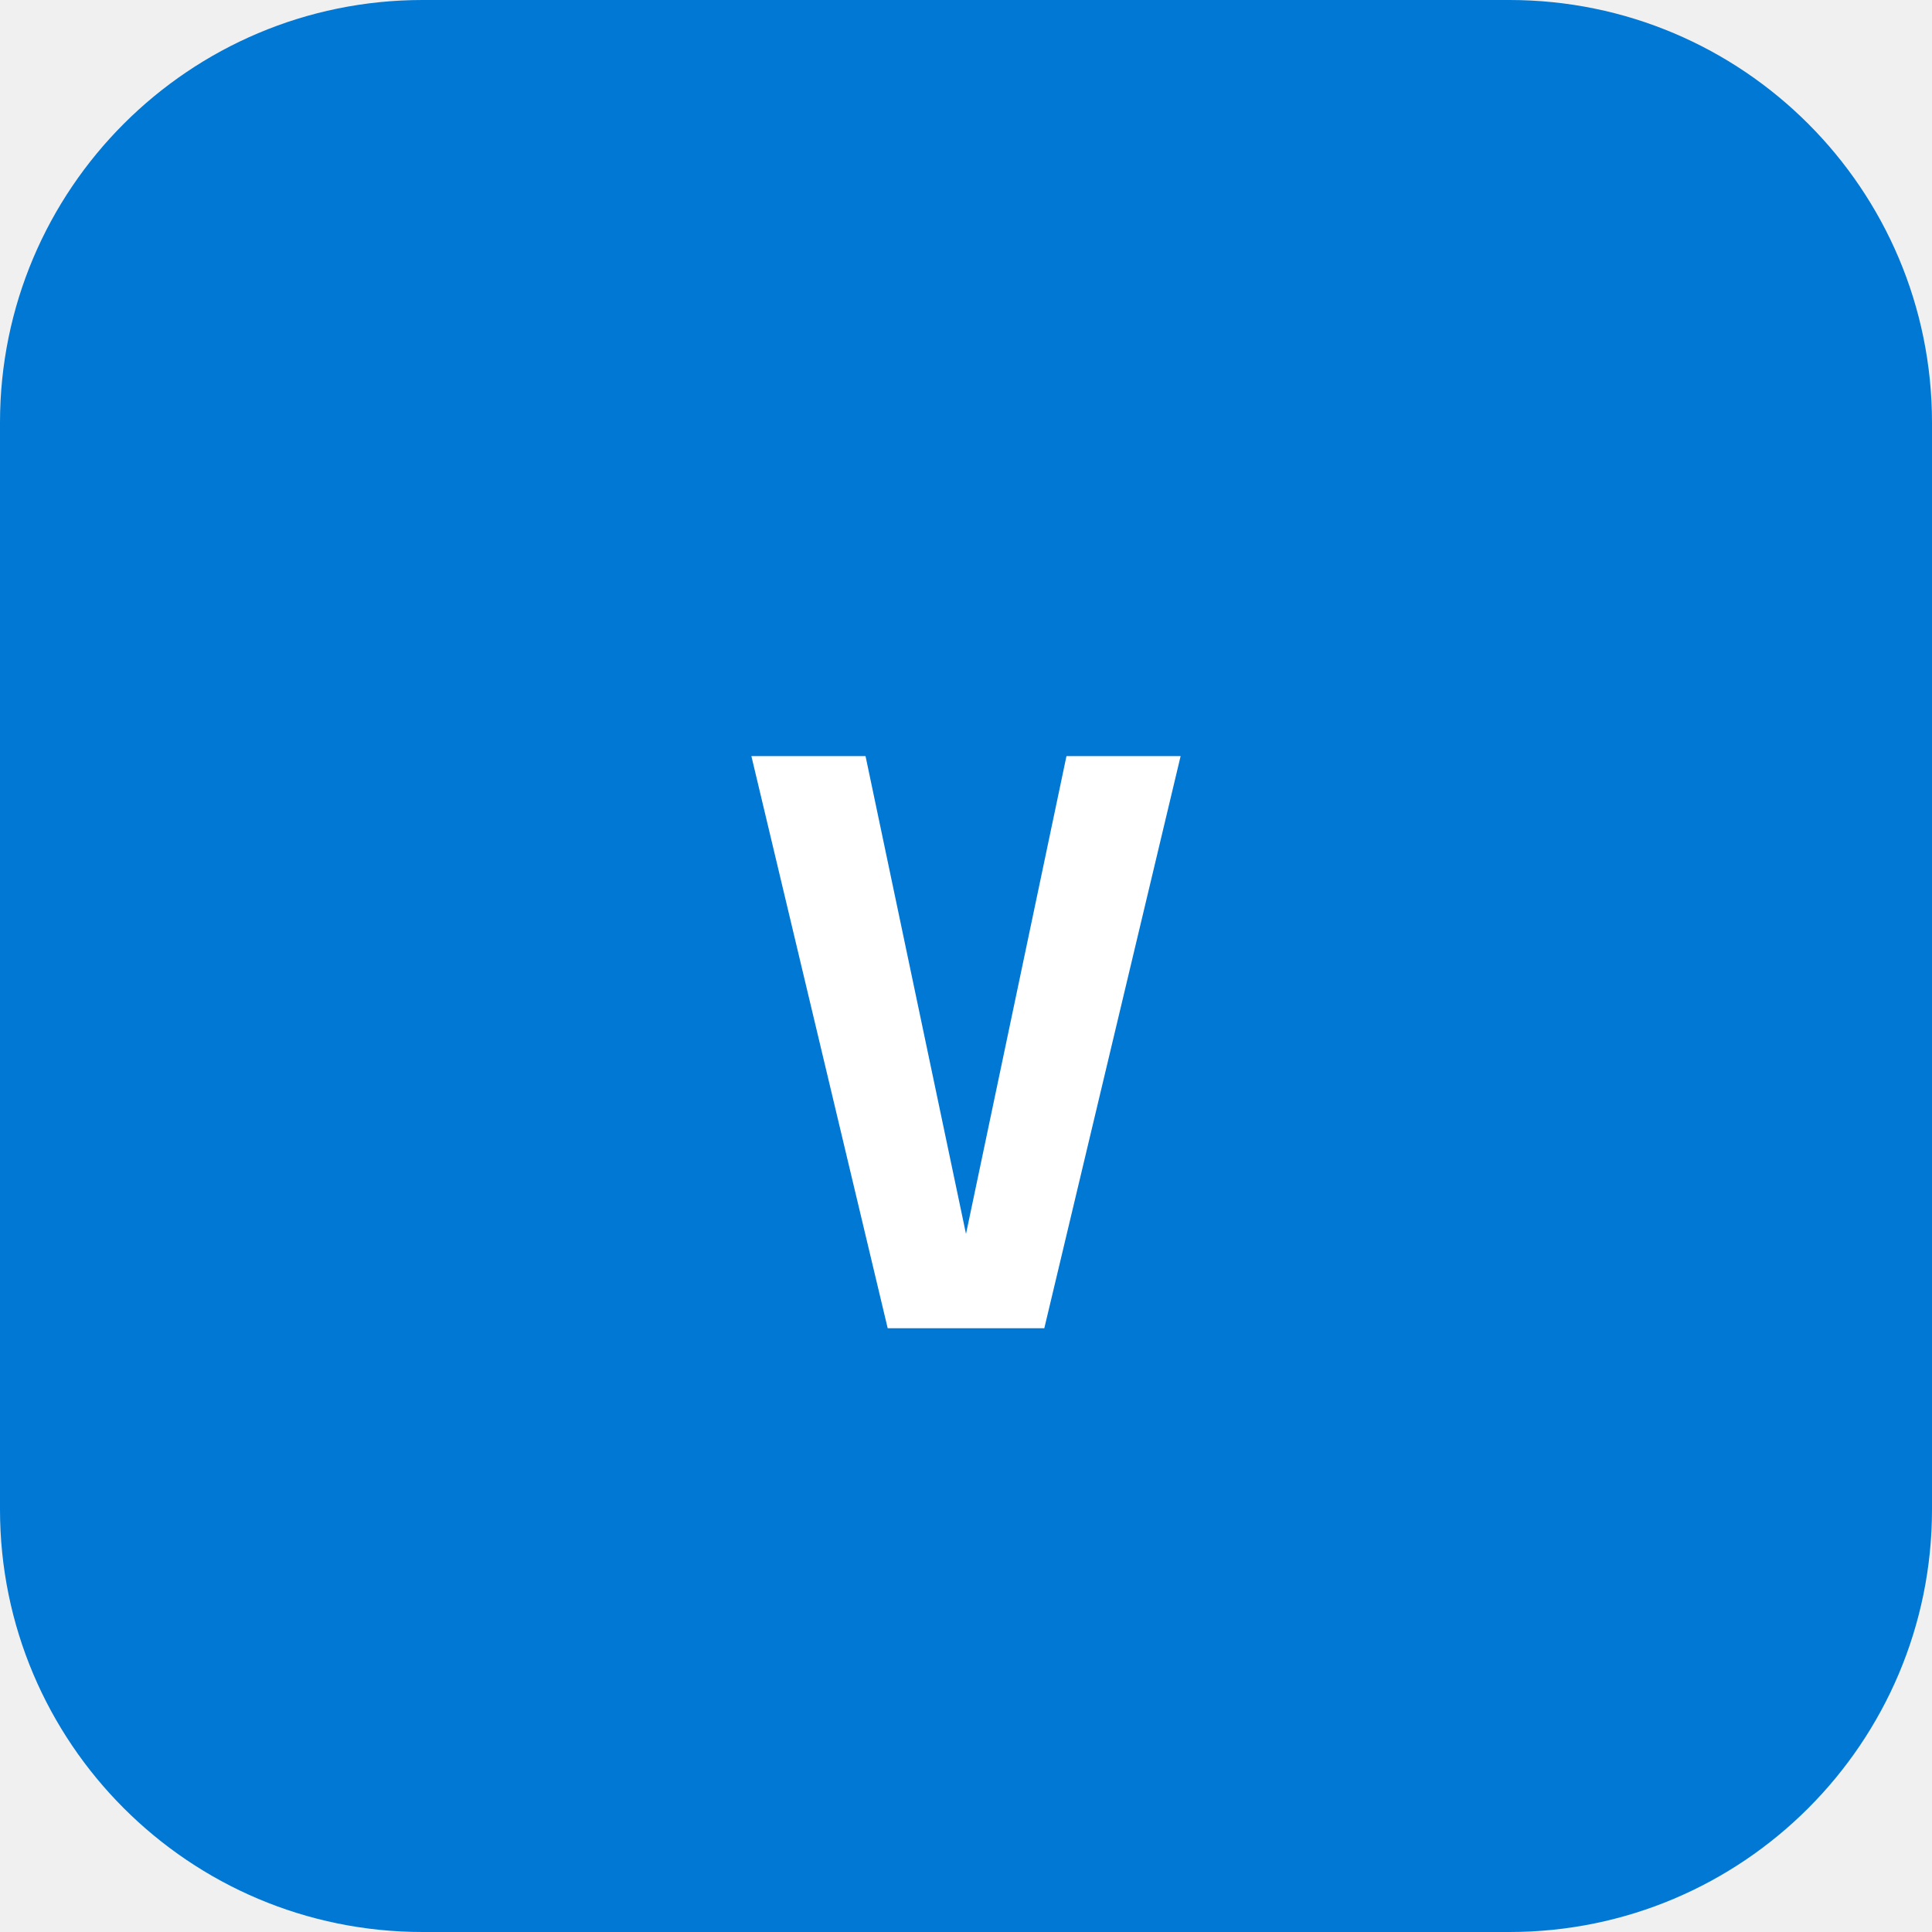
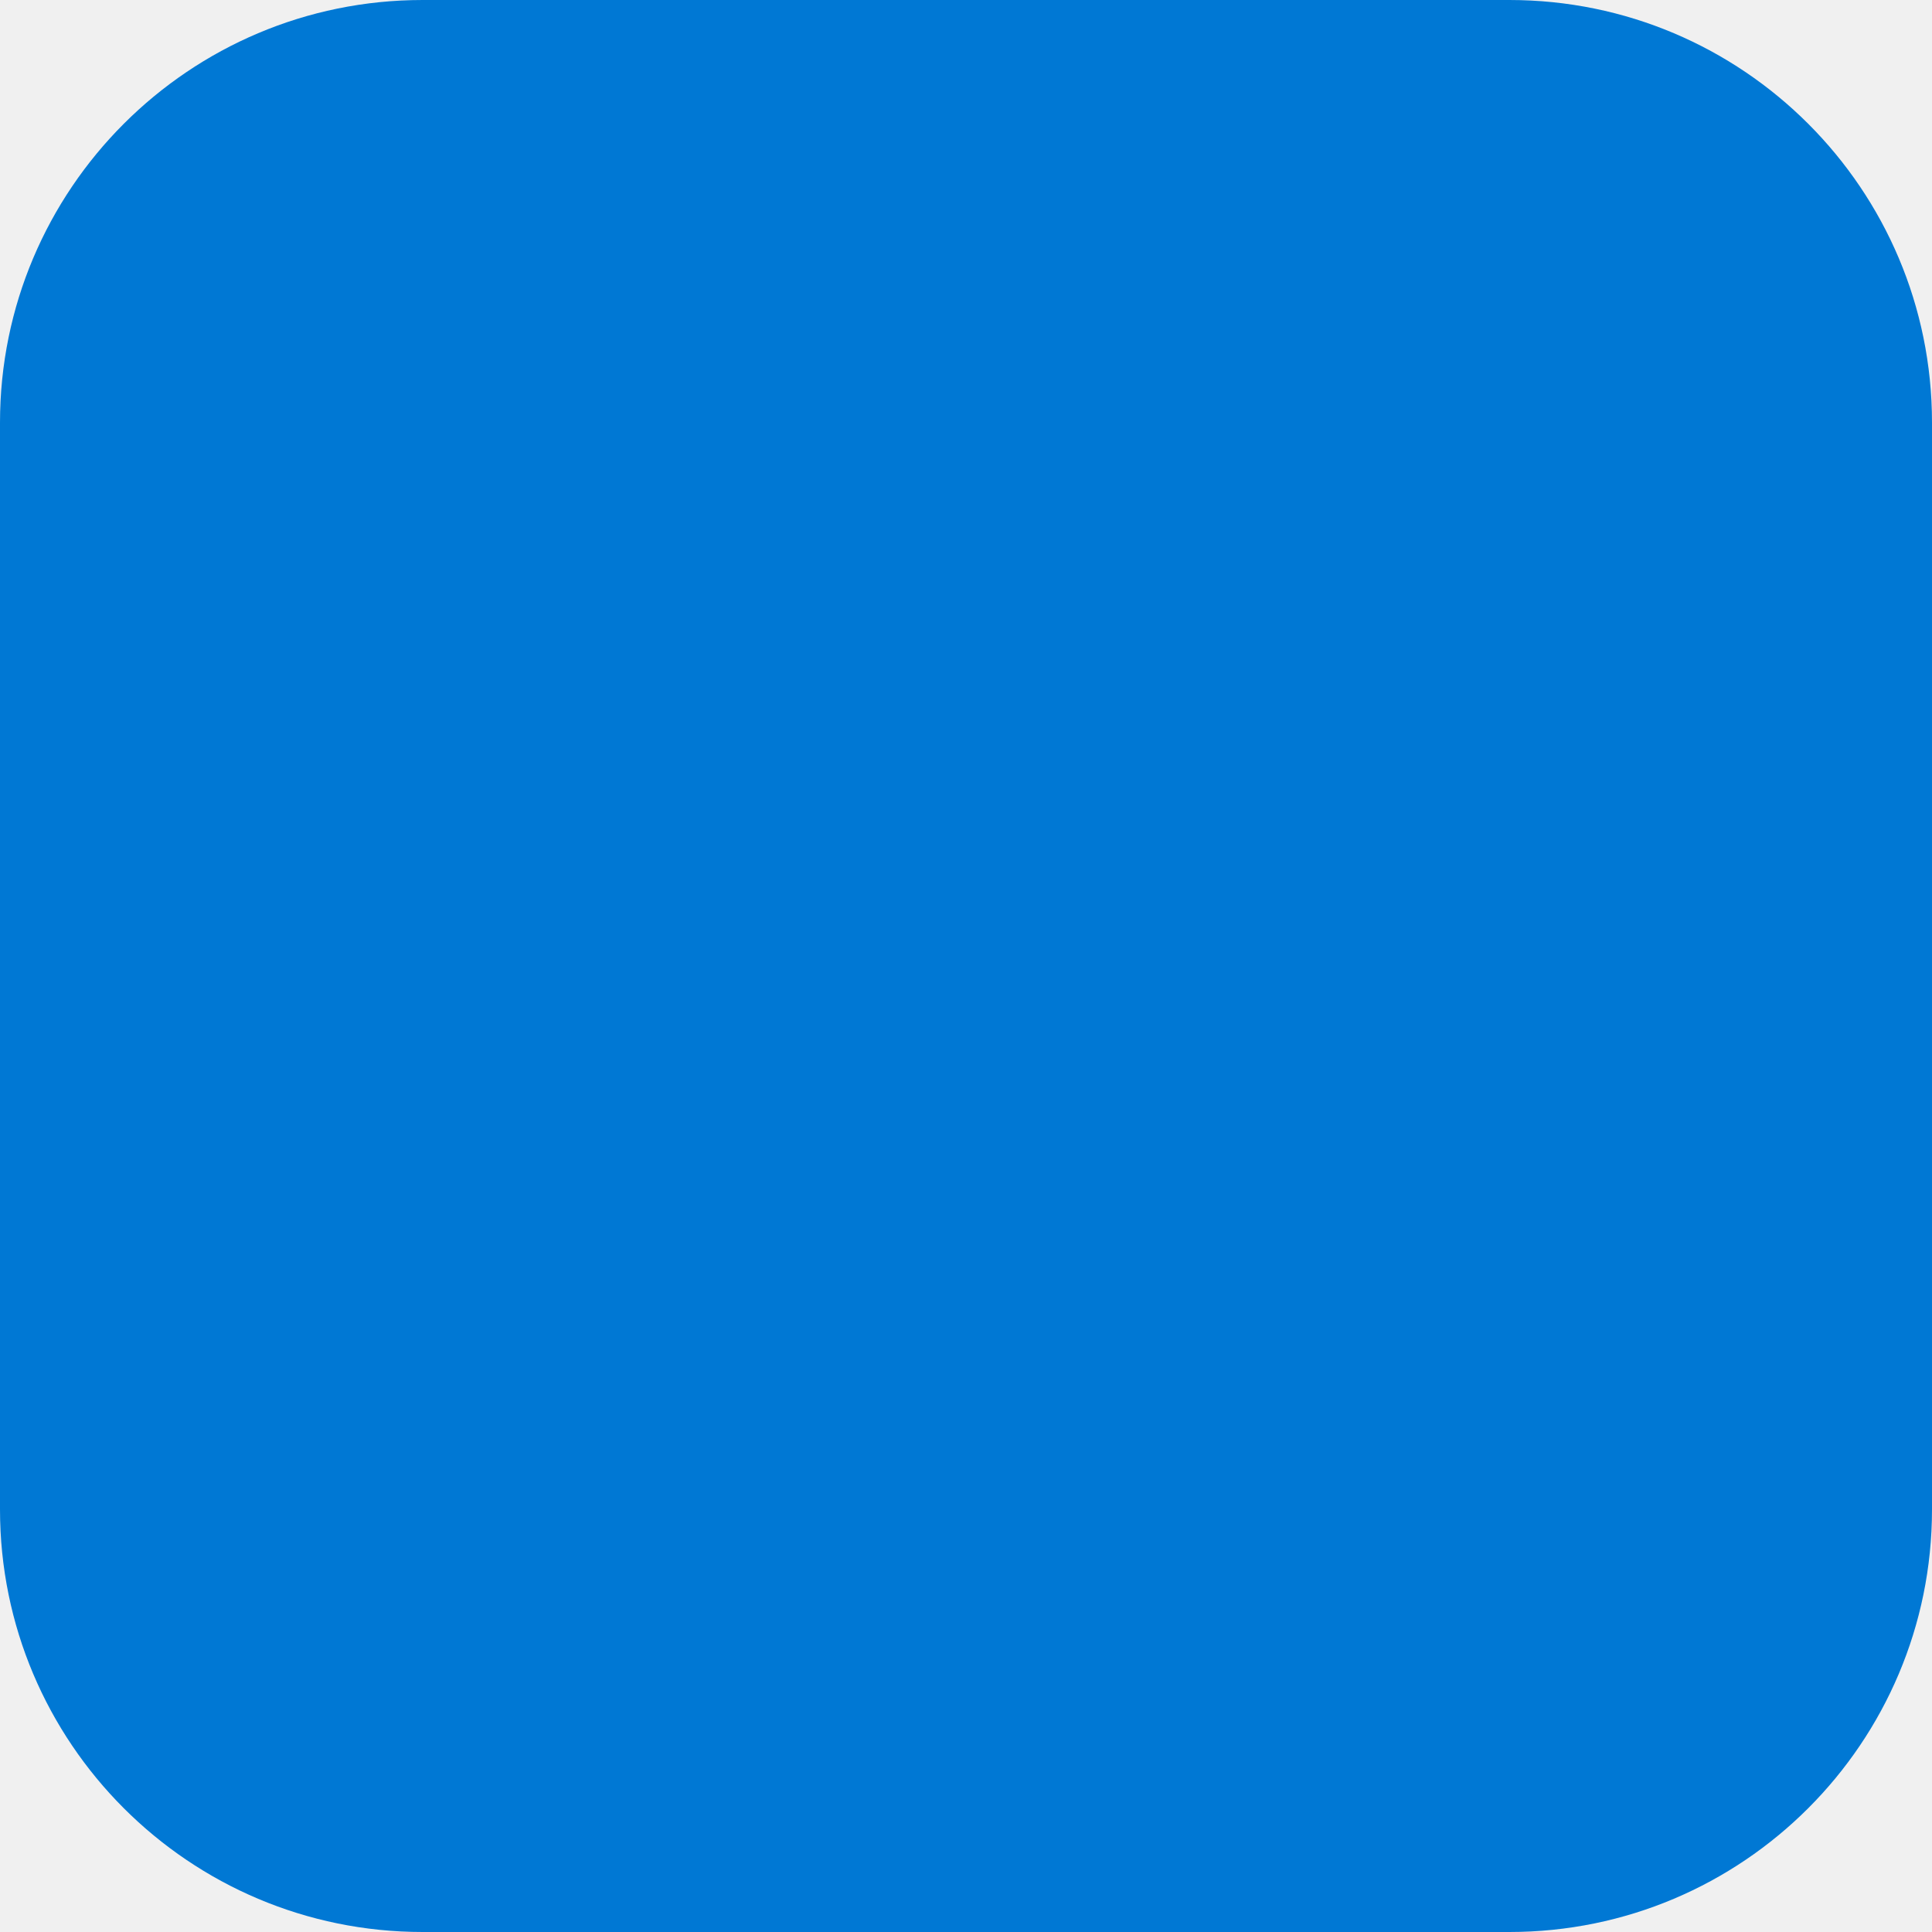
- <svg xmlns="http://www.w3.org/2000/svg" viewBox="0 0 64 64" role="img" aria-label="vscode logo">
+ <svg xmlns="http://www.w3.org/2000/svg" viewBox="0 0 64 64" role="img" aria-label="ide-vscode logo">
  <rect x="0" y="0" width="64" height="64" rx="14" fill="#0078d4" />
-   <text x="32" y="44" text-anchor="middle" font-family="ui-monospace, SFMono-Regular, Menlo, monospace" font-size="26" font-weight="800" fill="#fff">V</text>
+   <g transform="translate(31.71875 31.71875) scale(0.0234375)" fill="#fff">M0 85.333h298.667v853.333H0V85.333zm1024 0v853.333H384V85.333h640zm-554.667 160h341.333v-64H469.333v64zm341.334 533.334H469.333v64h341.333l.001-64zm128-149.334H597.333v64h341.333l.001-64zm0-149.333H597.333v64h341.333l.001-64zm0-149.333H597.333v64h341.333l.001-64z</g>
</svg>
